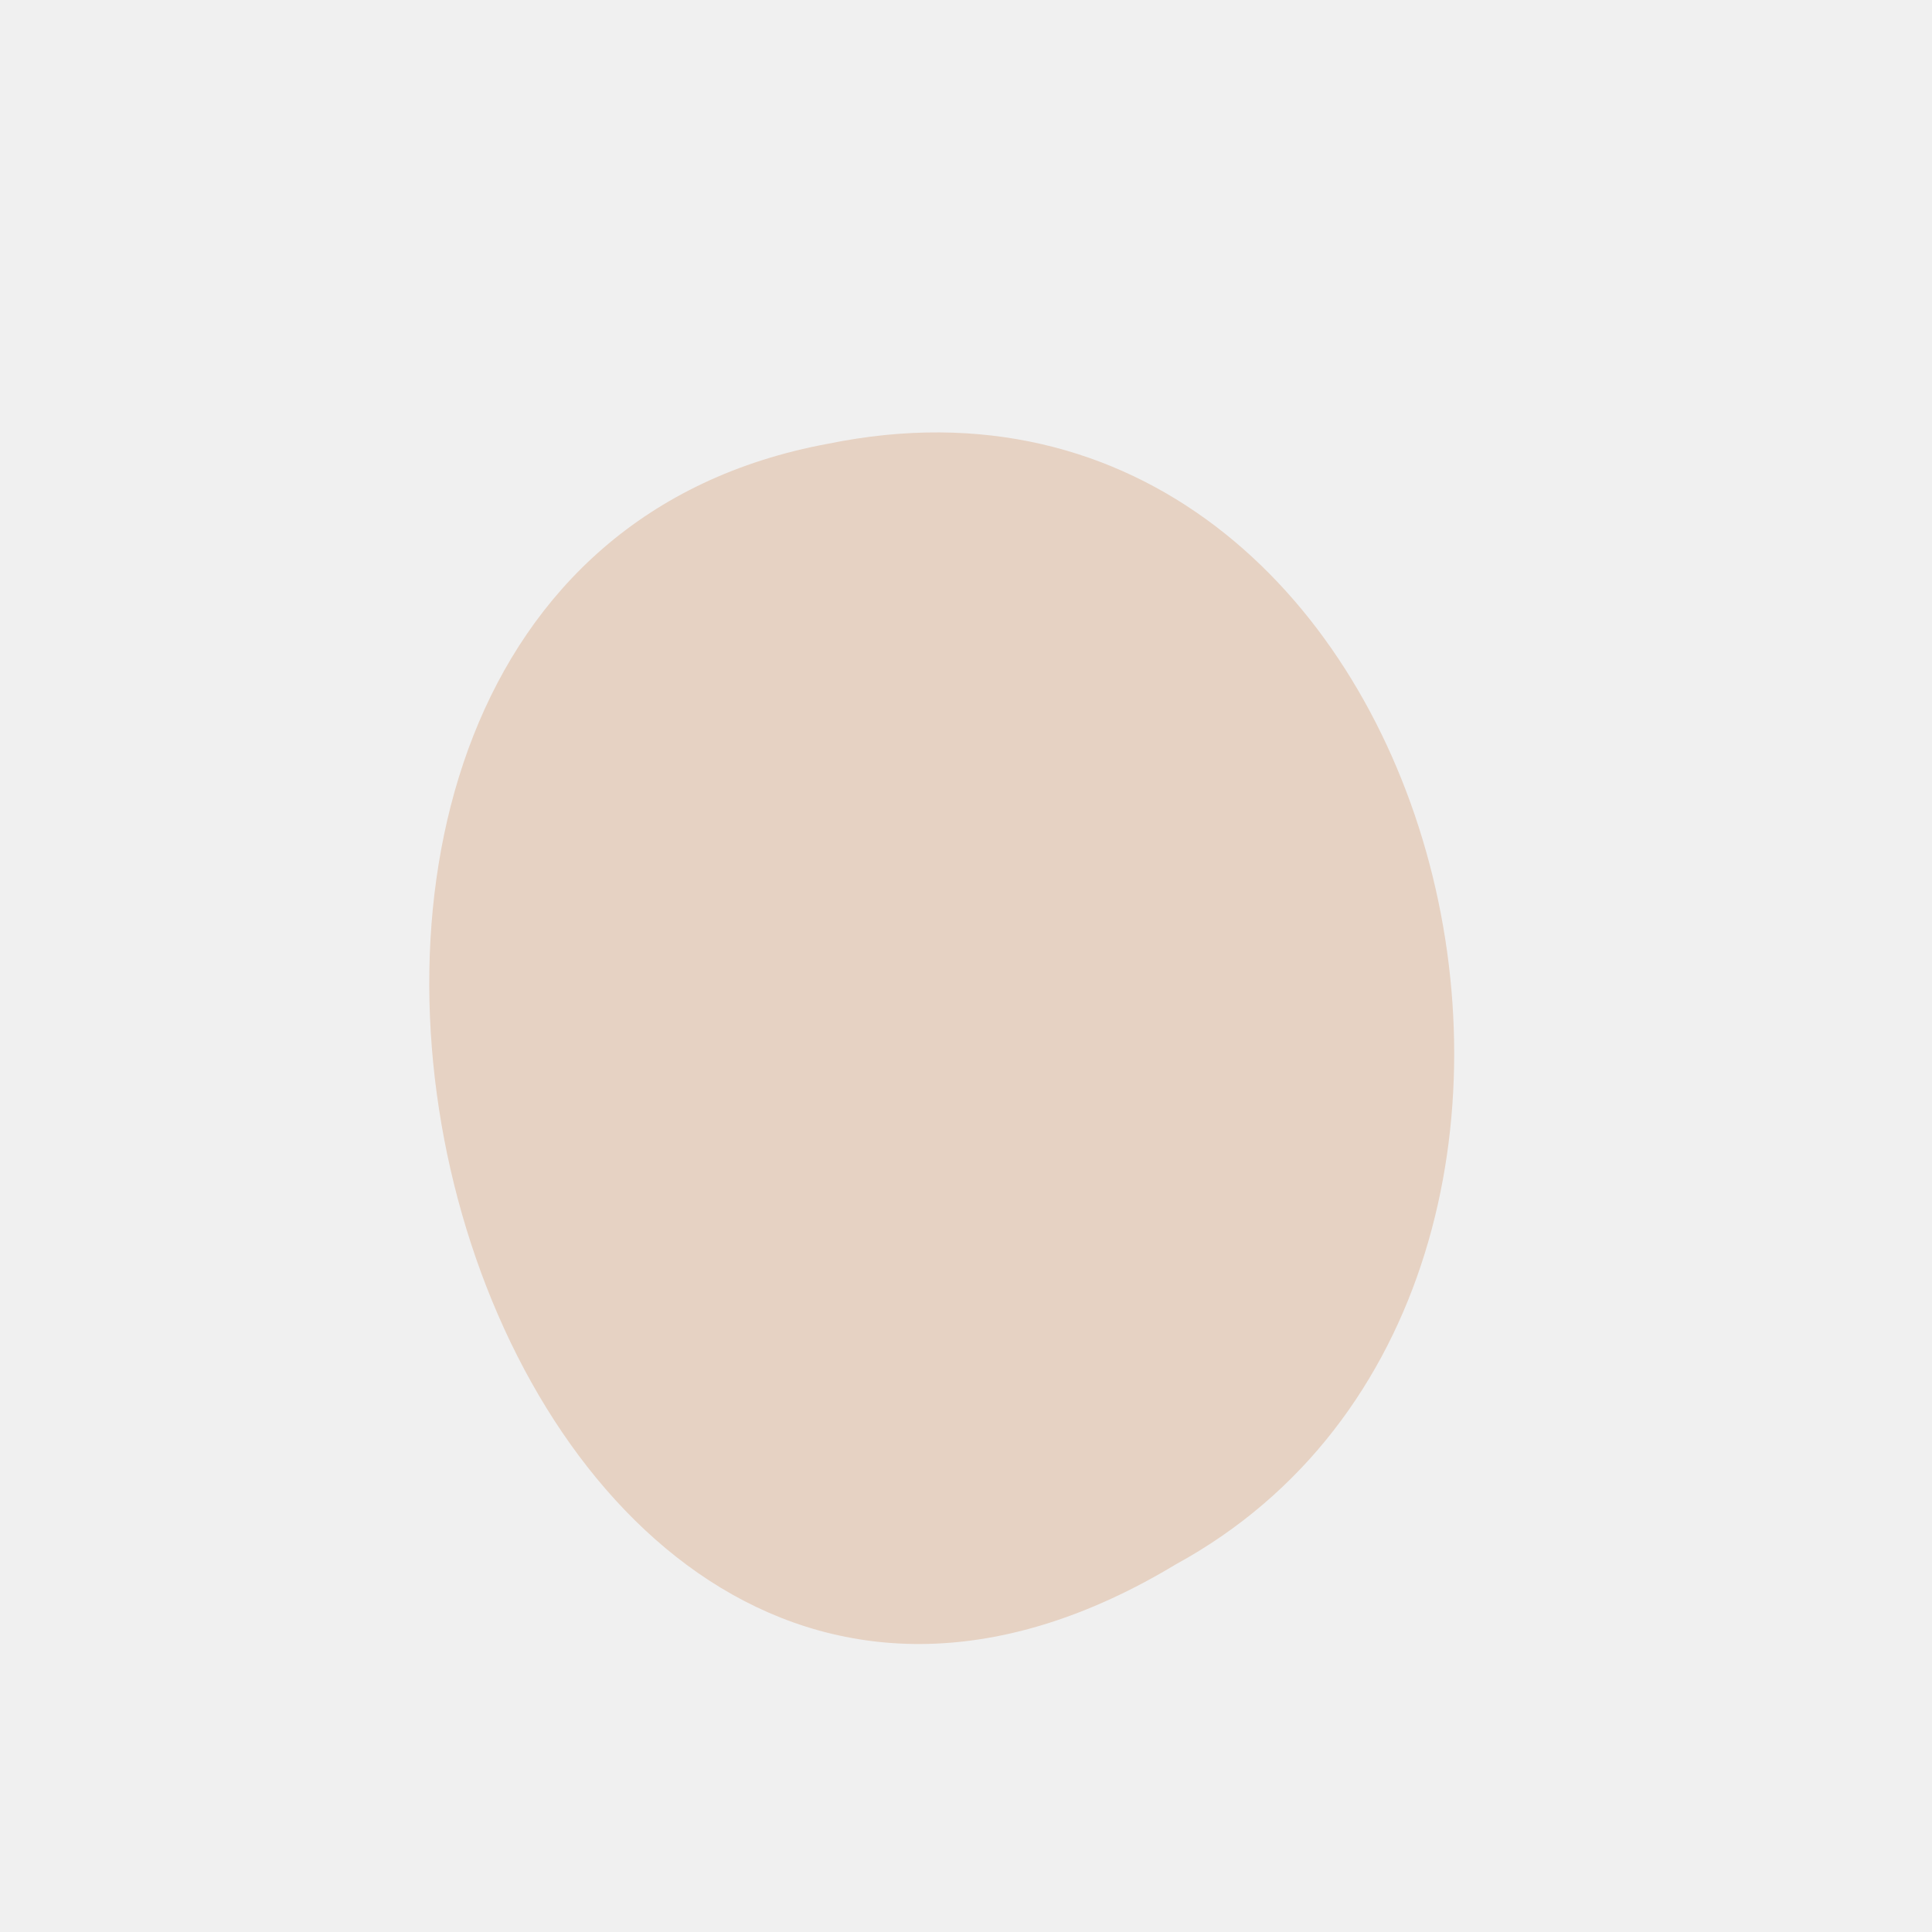
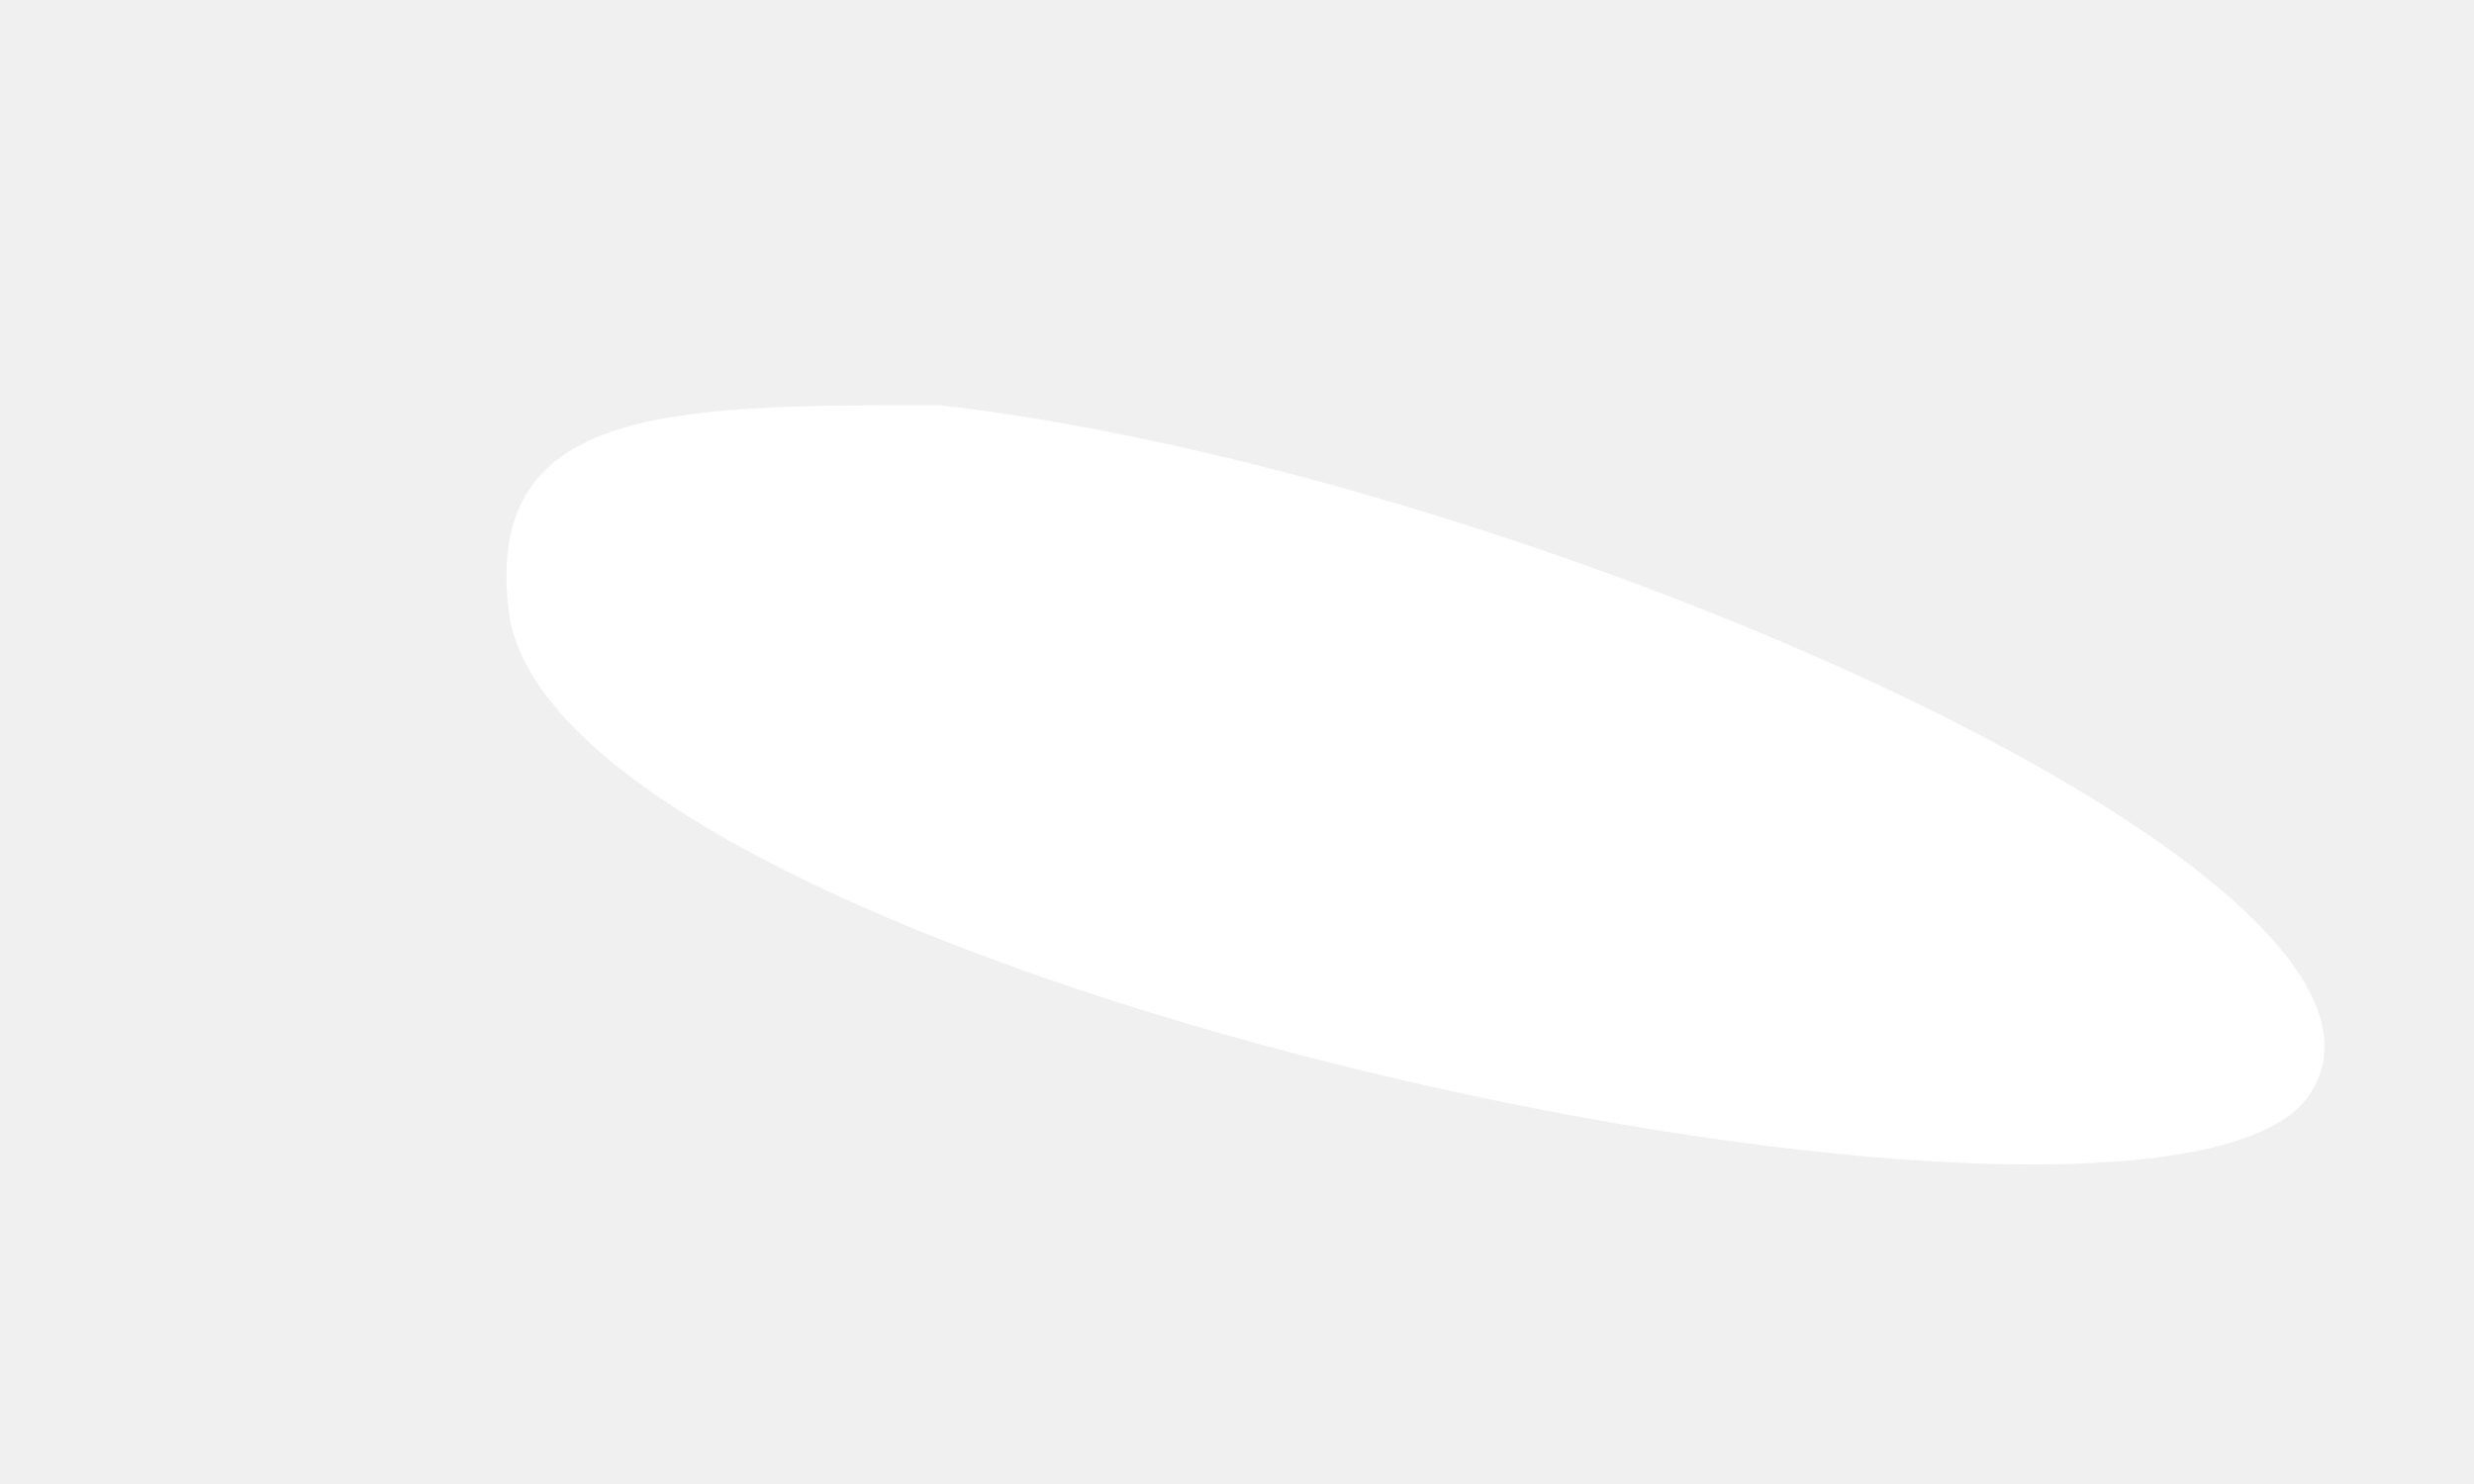
- <svg xmlns="http://www.w3.org/2000/svg" version="1.1" width="3px" height="3px">
-   <g transform="matrix(1 0 0 1 -246 -724 )">
-     <path d="M 1.826 2.429  C 0.731 3.09  0.145 0.899  1.286 0.689  C 2.246 0.493  2.622 1.994  1.826 2.429  Z " fill-rule="nonzero" fill="#e6d2c3" stroke="none" transform="matrix(1 0 0 1 246 724 )" />
+ <svg xmlns="http://www.w3.org/2000/svg" version="1.1" width="5px" height="3px">
+   <g transform="matrix(1 0 0 1 -349 -729 )">
+     <path d="M 4.666 2.215  C 4.966 1.78  3.082 0.954  1.898 0.819  C 1.348 0.819  0.965 0.819  1.031 1.255  C 1.181 1.99  4.366 2.65  4.666 2.215  Z " fill-rule="nonzero" fill="#ffffff" stroke="none" transform="matrix(1 0 0 1 349 729 )" />
  </g>
</svg>
